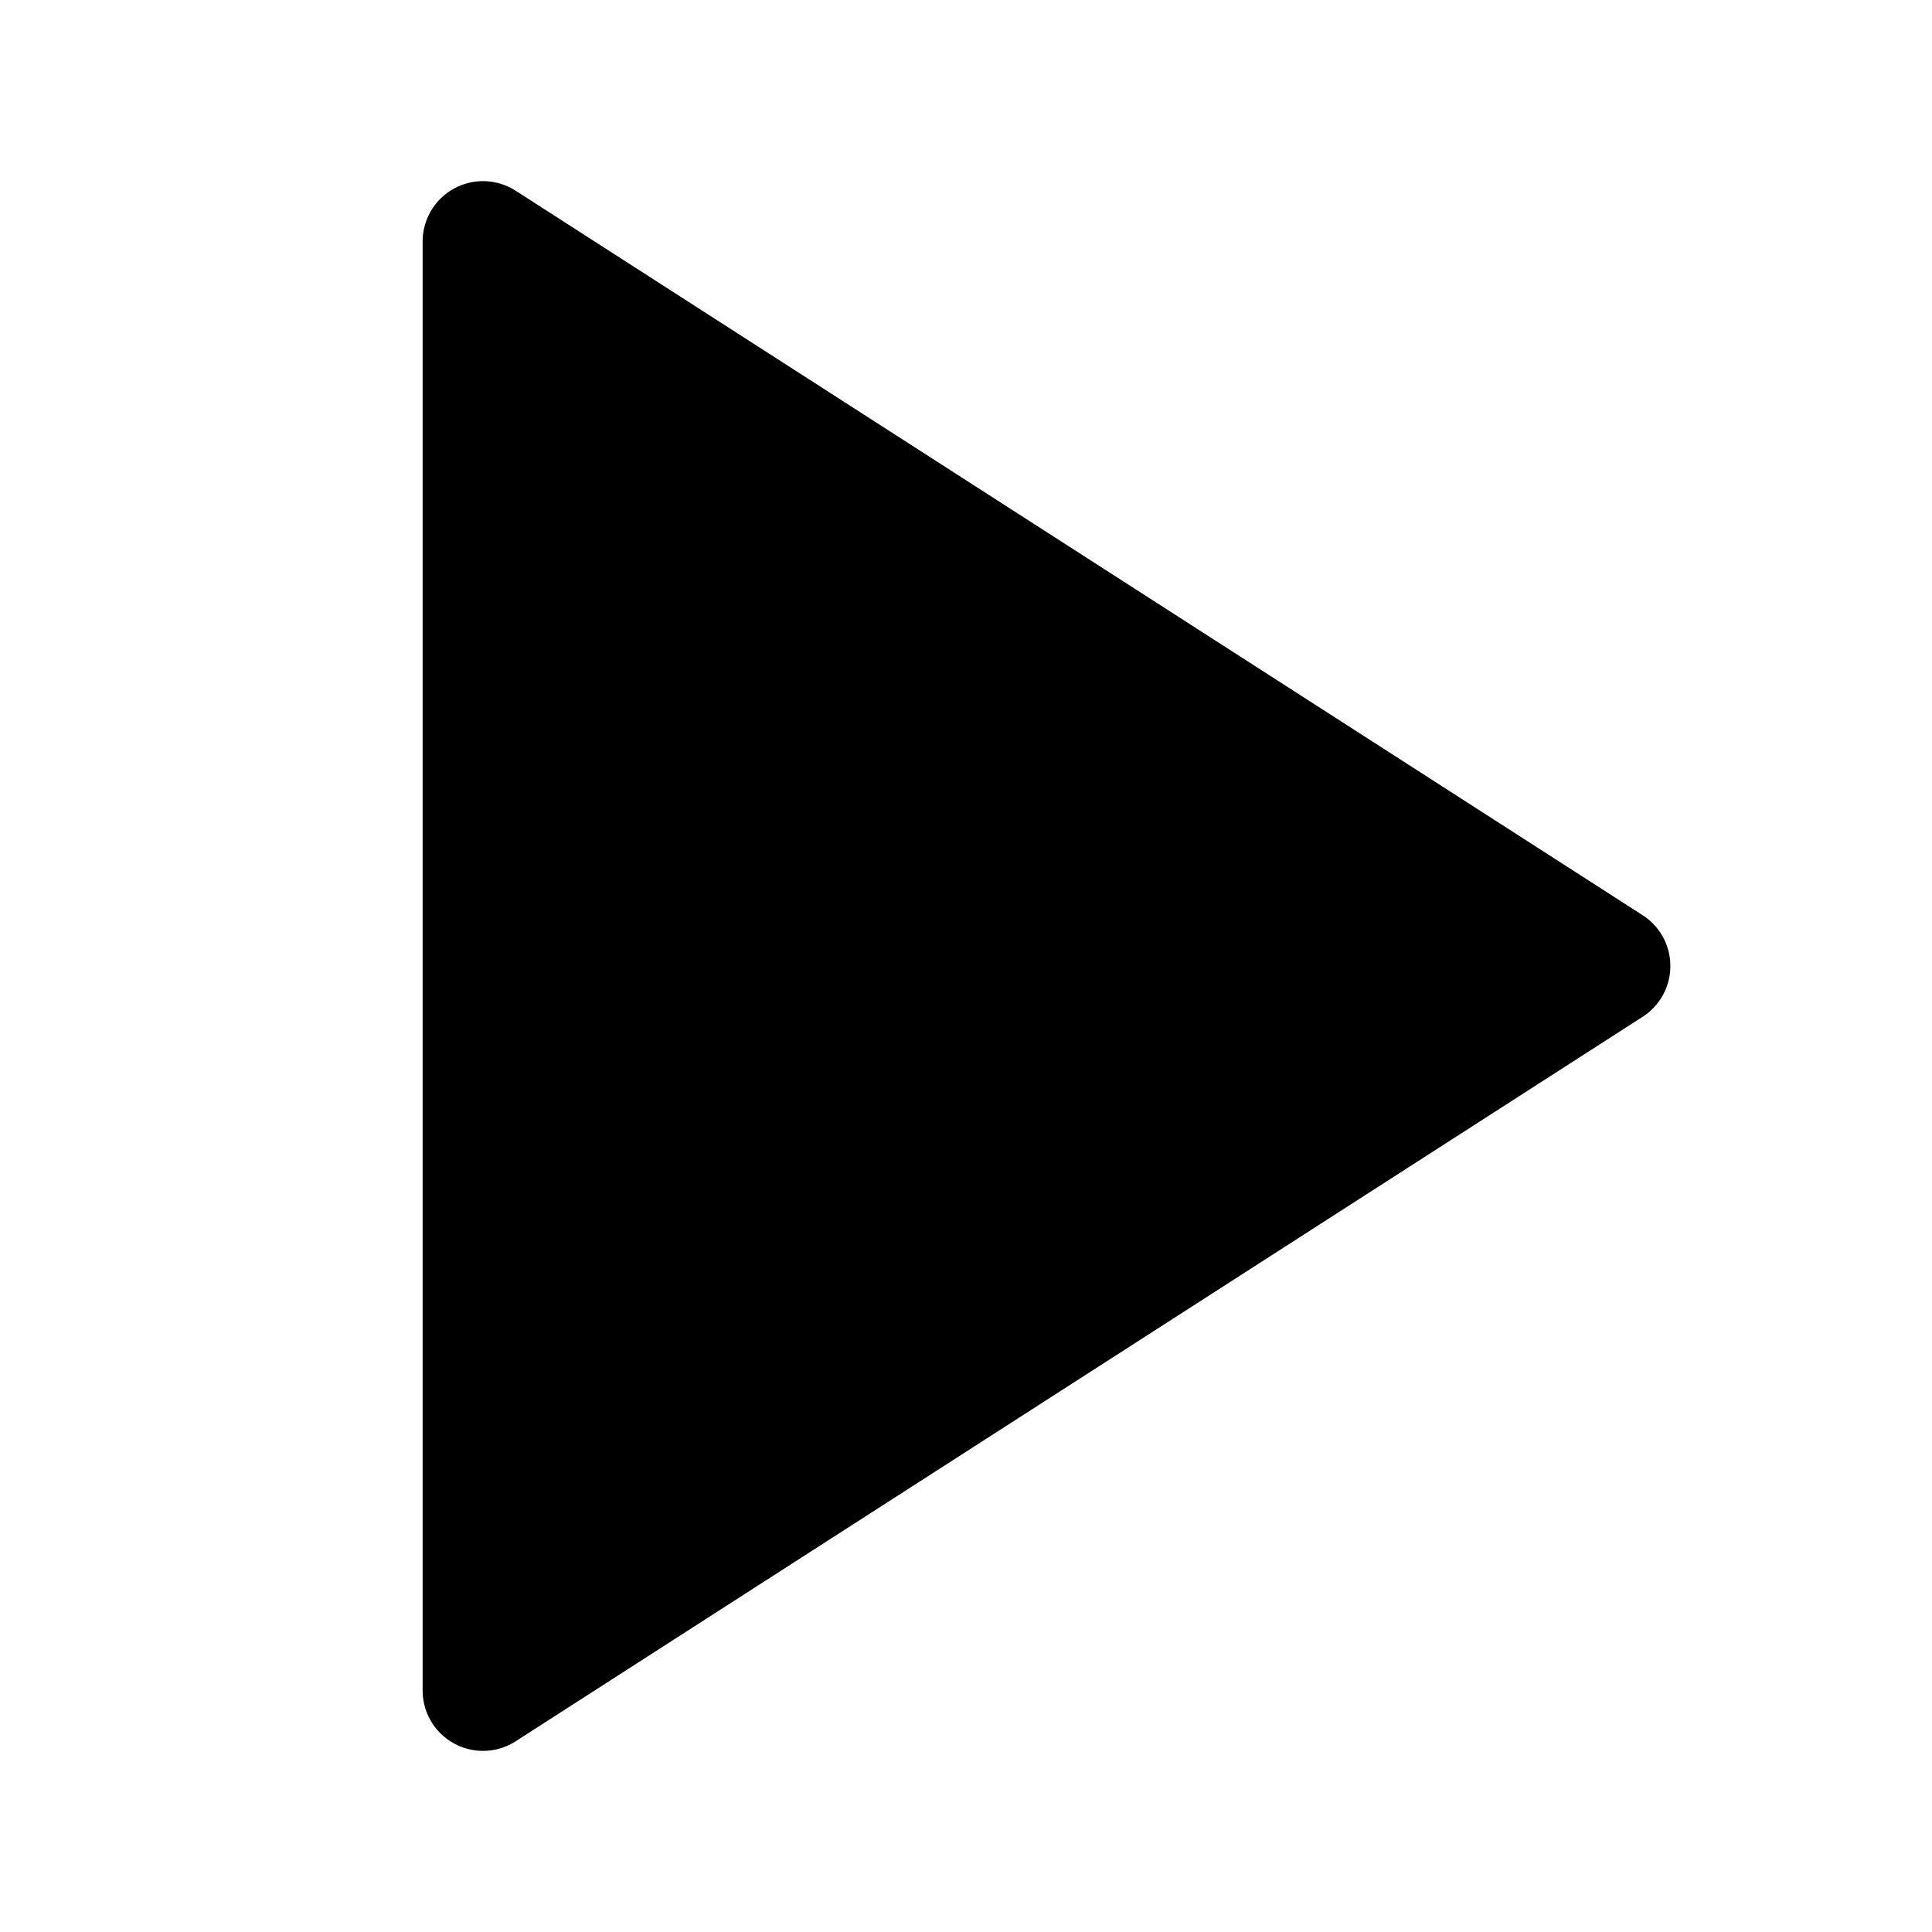
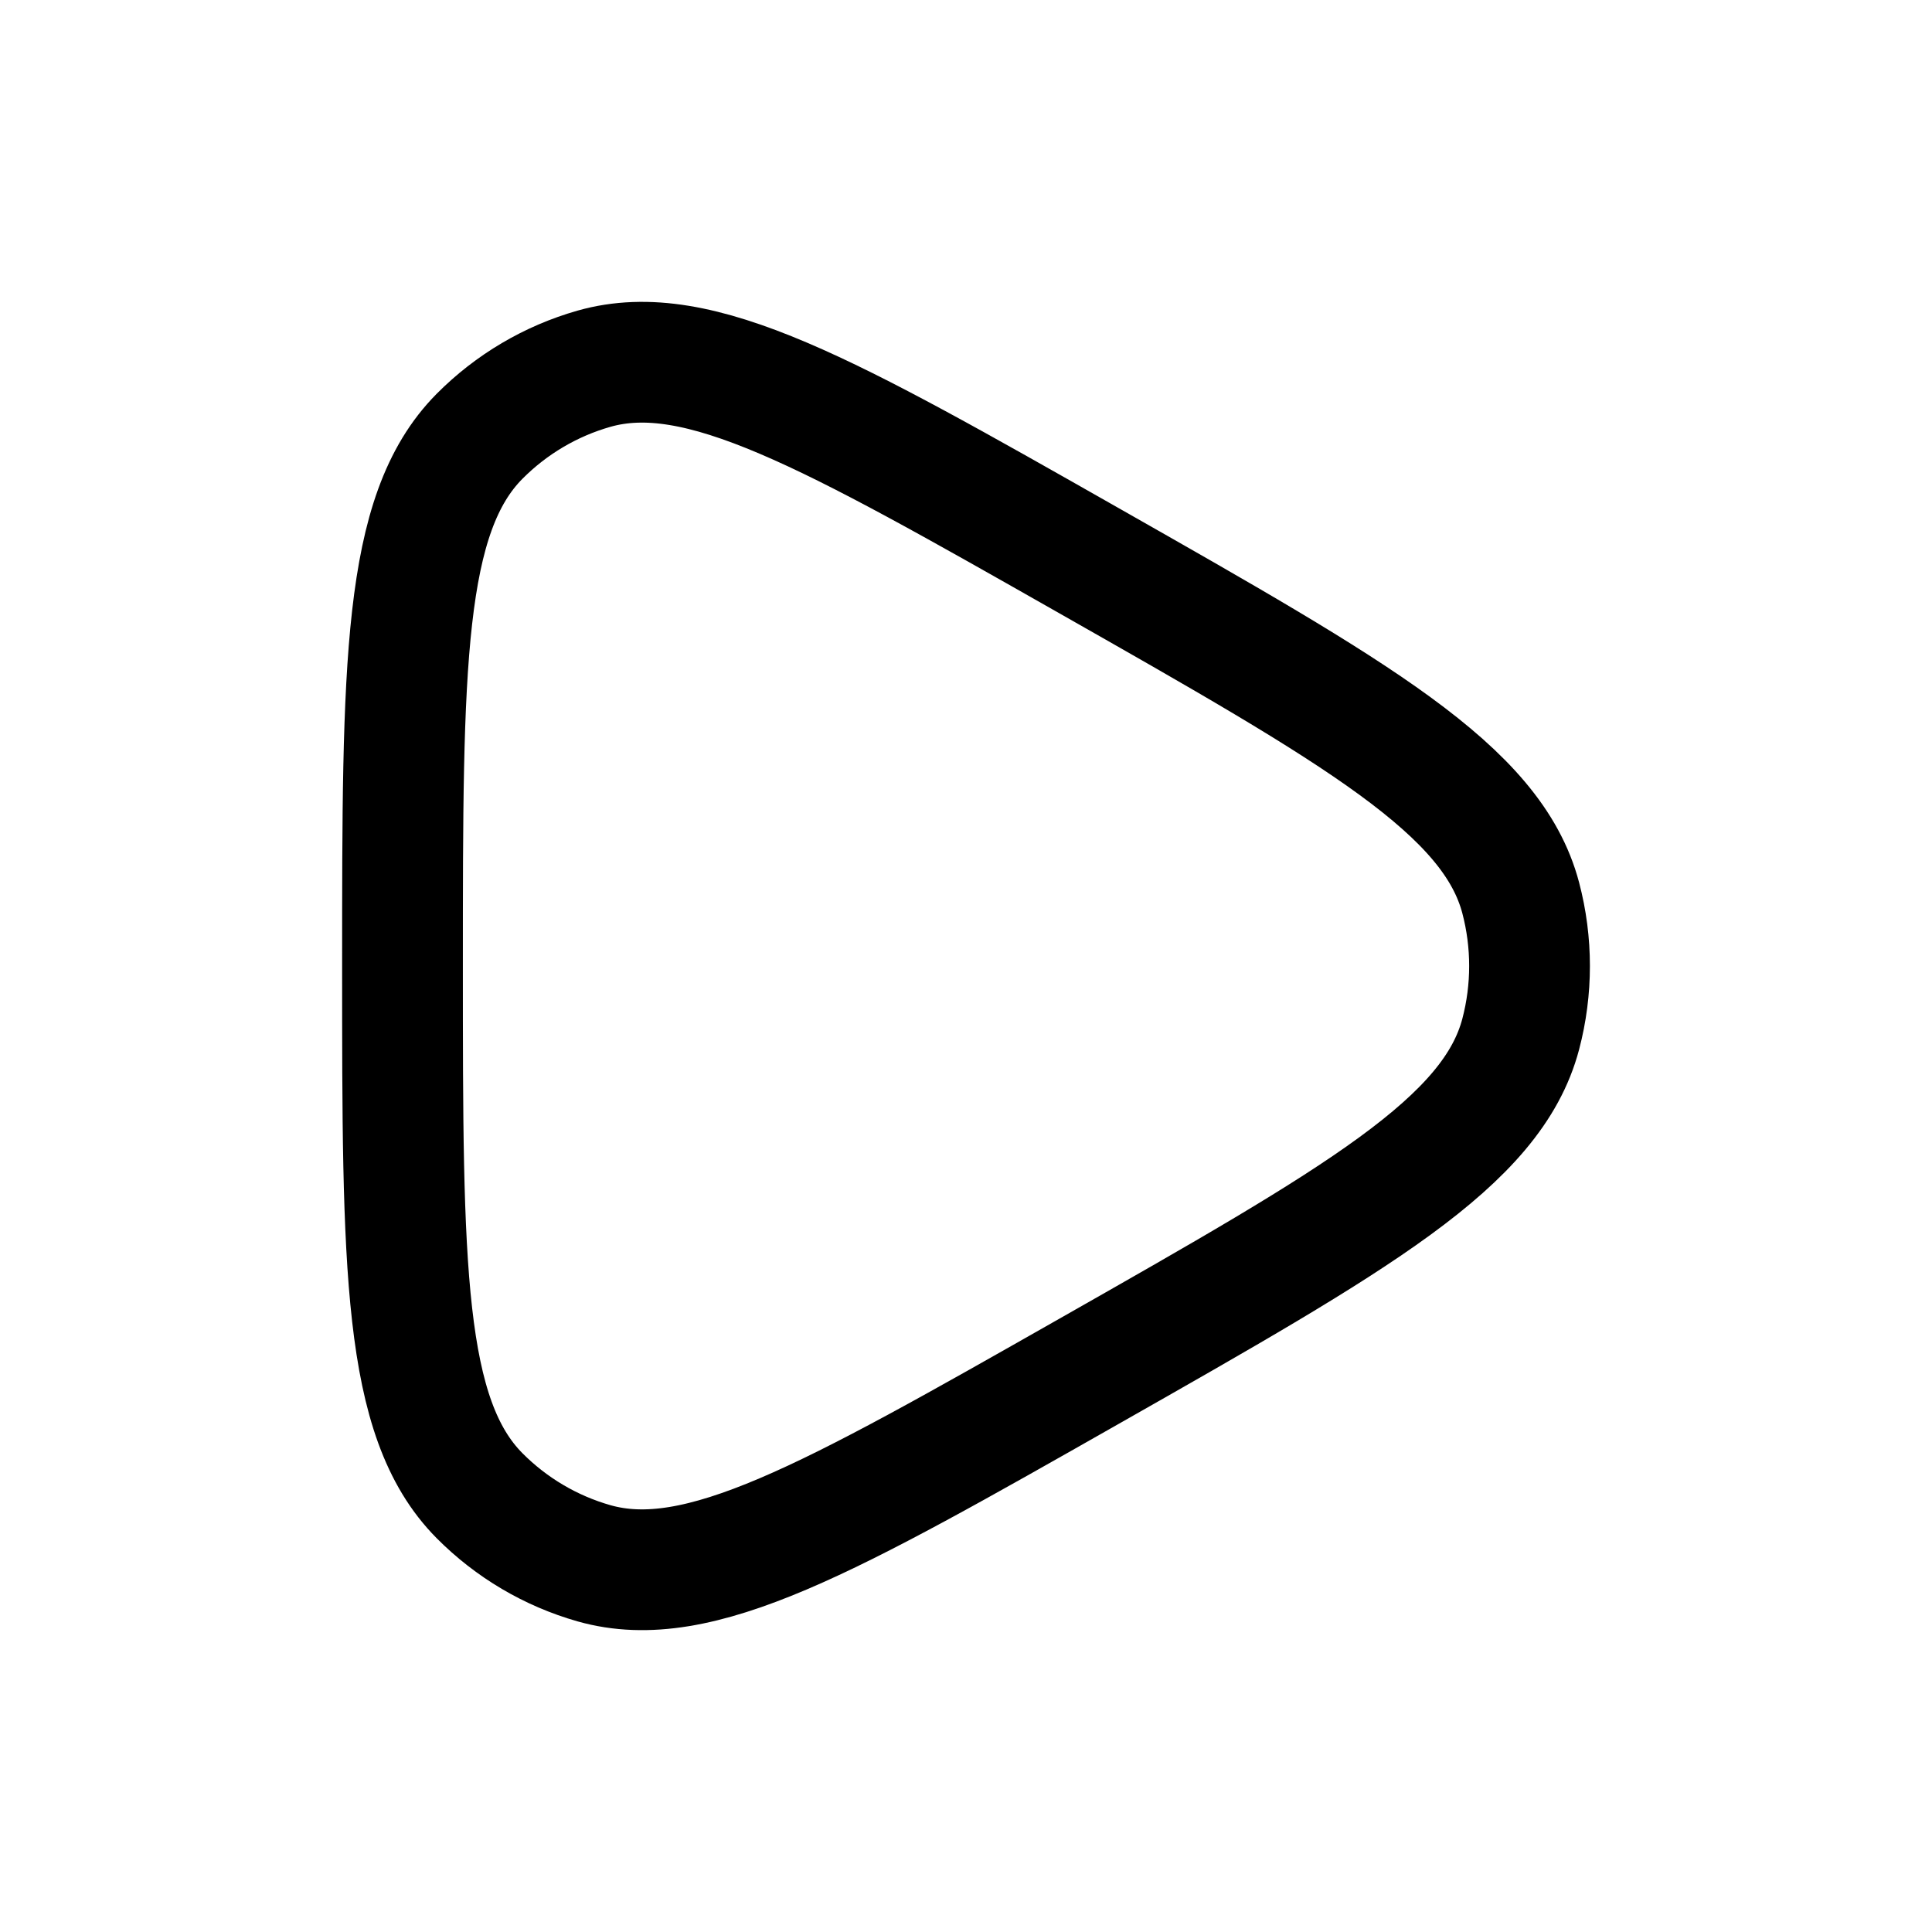
- <svg xmlns="http://www.w3.org/2000/svg" viewBox="0 0 24 24" width="24" height="24" color="currentColor" fill="currentColor" stroke="currentColor" stroke-width="1.5" stroke-linecap="round" stroke-linejoin="round">
-   <polygon points="6 3 20 12 6 21 6 3" />
+ <svg xmlns="http://www.w3.org/2000/svg" viewBox="0 0 24 24" width="24" height="24" color="currentColor" fill="none" stroke="currentColor" stroke-width="1.5" stroke-linejoin="round">
+   <path d="M18.891 12.846C18.537 14.189 16.867 15.138 13.526 17.036C10.296 18.871 8.681 19.788 7.38 19.42C6.842 19.267 6.352 18.978 5.956 18.579C5 17.614 5 15.743 5 12C5 8.257 5 6.386 5.956 5.421C6.352 5.022 6.842 4.733 7.38 4.58C8.681 4.212 10.296 5.129 13.526 6.964C16.867 8.862 18.537 9.811 18.891 11.154C19.037 11.708 19.037 12.292 18.891 12.846Z" />
</svg>
